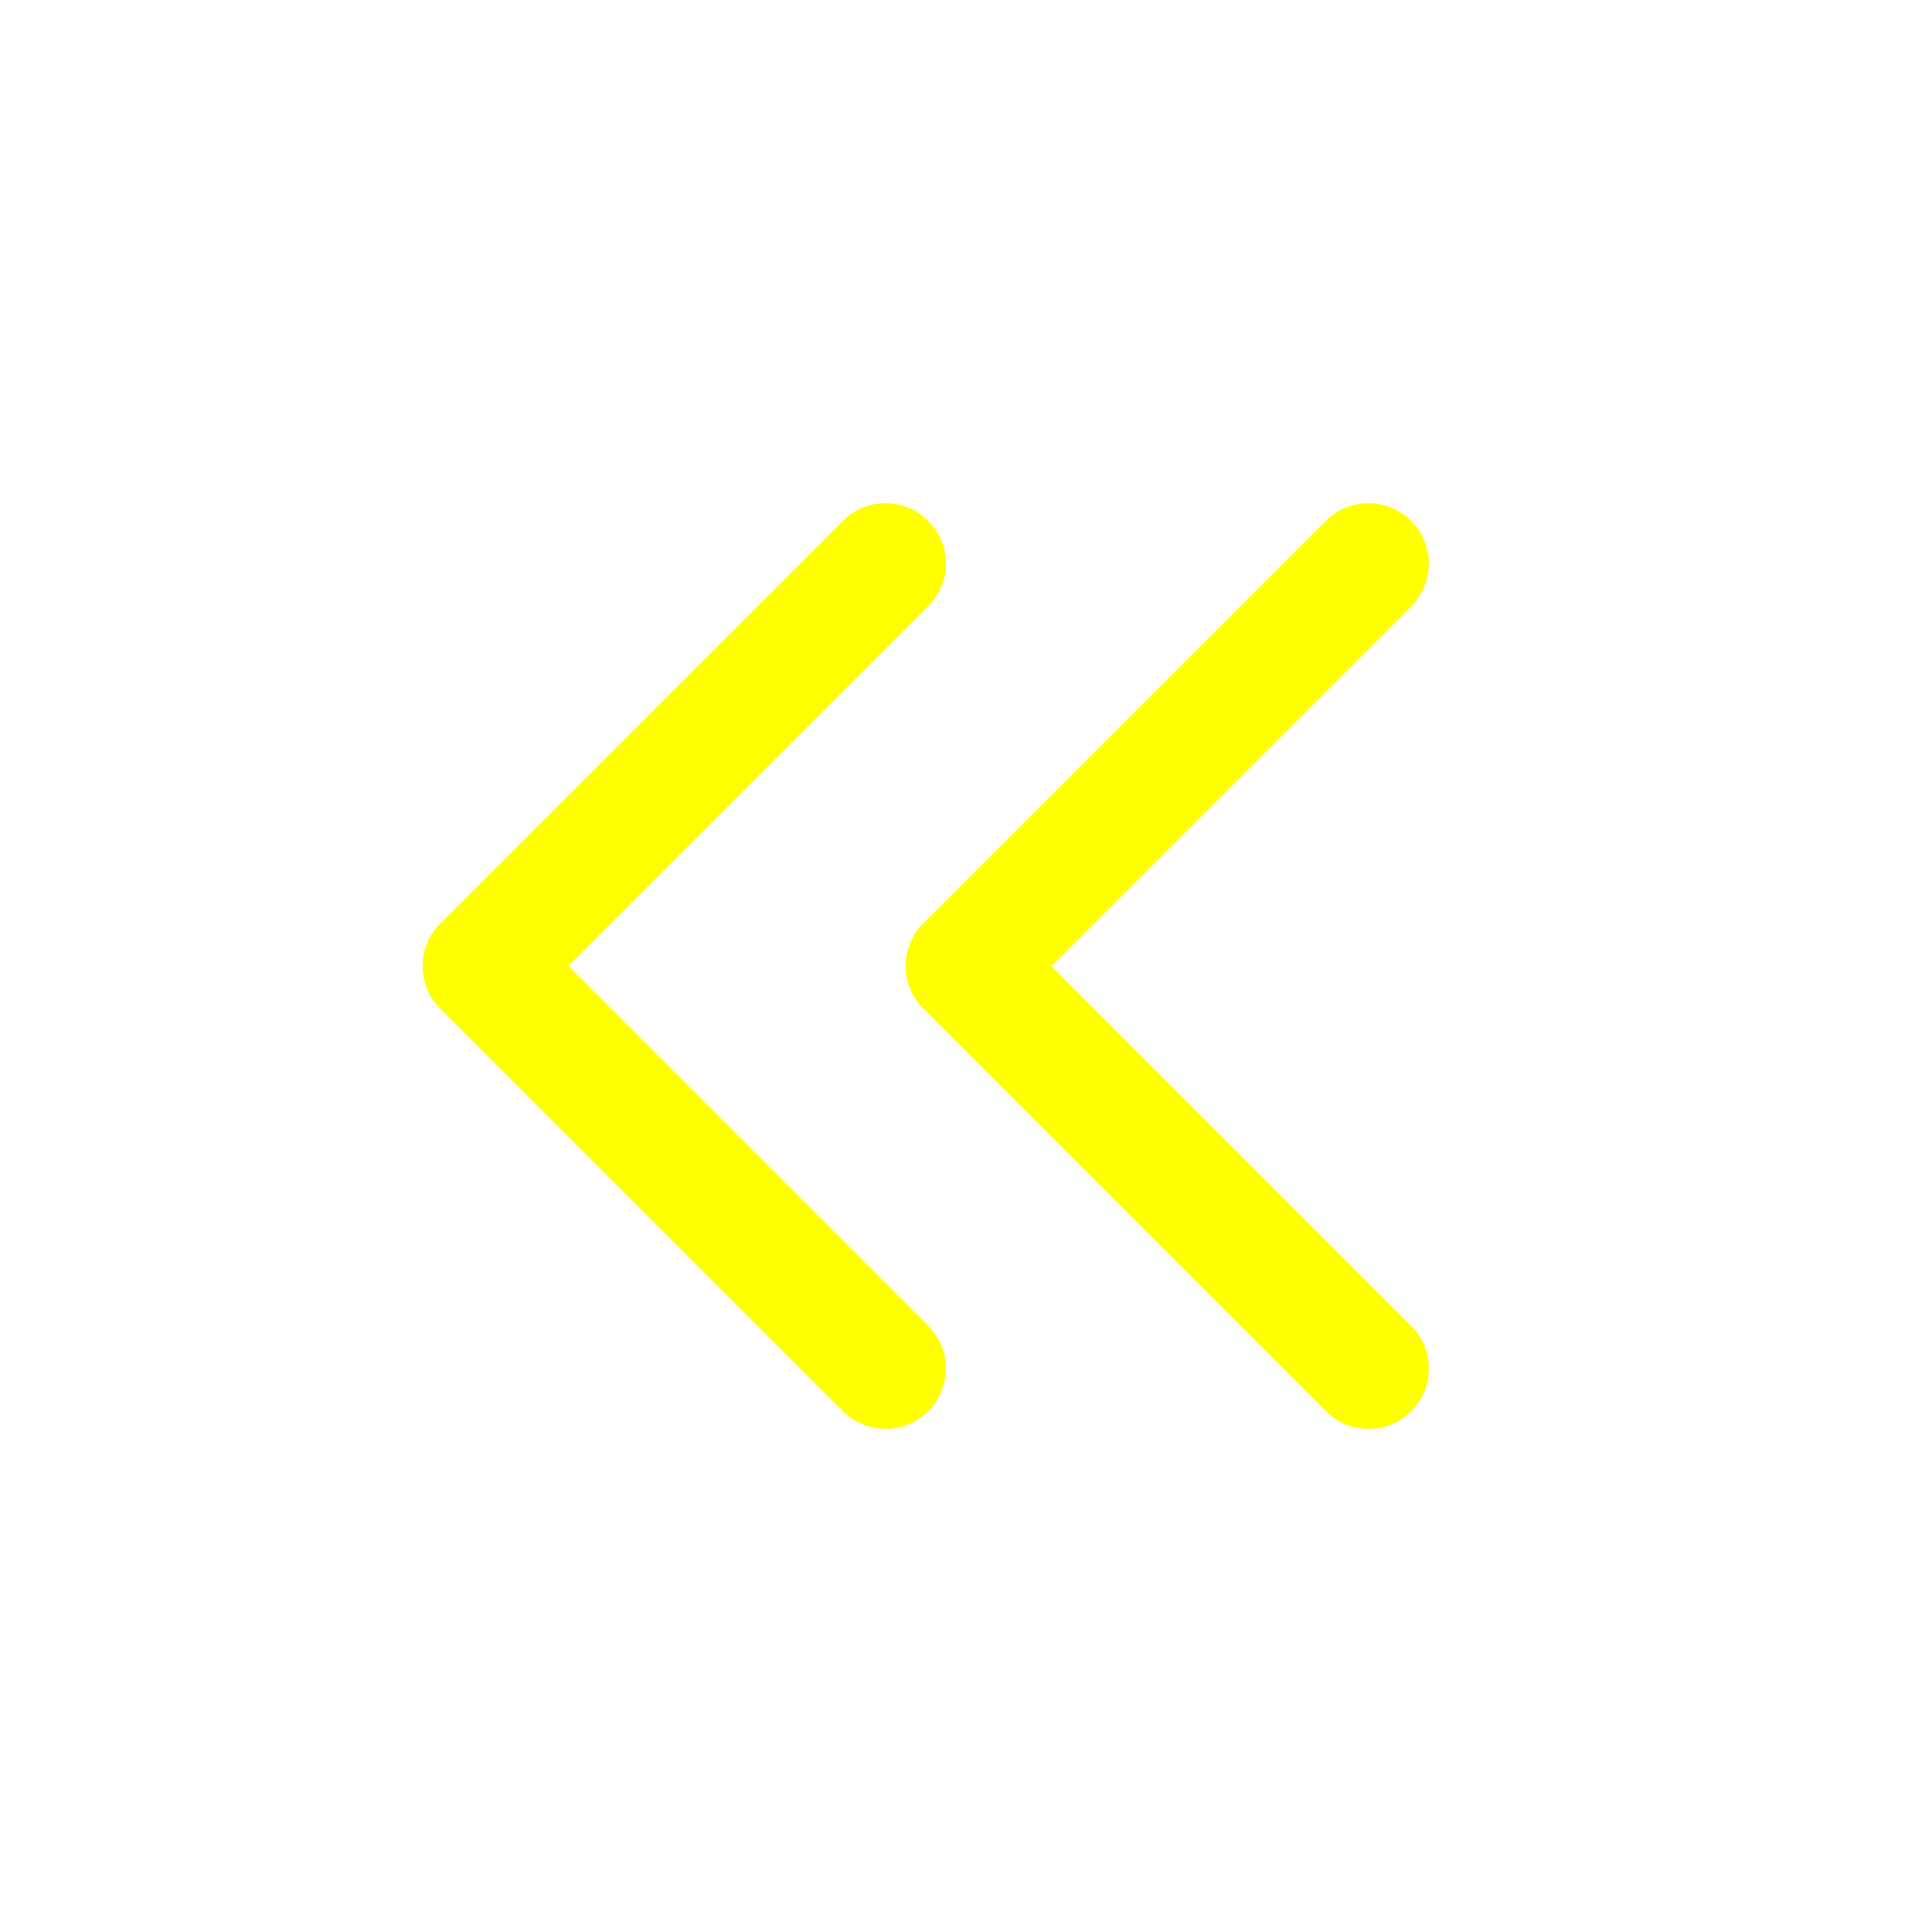
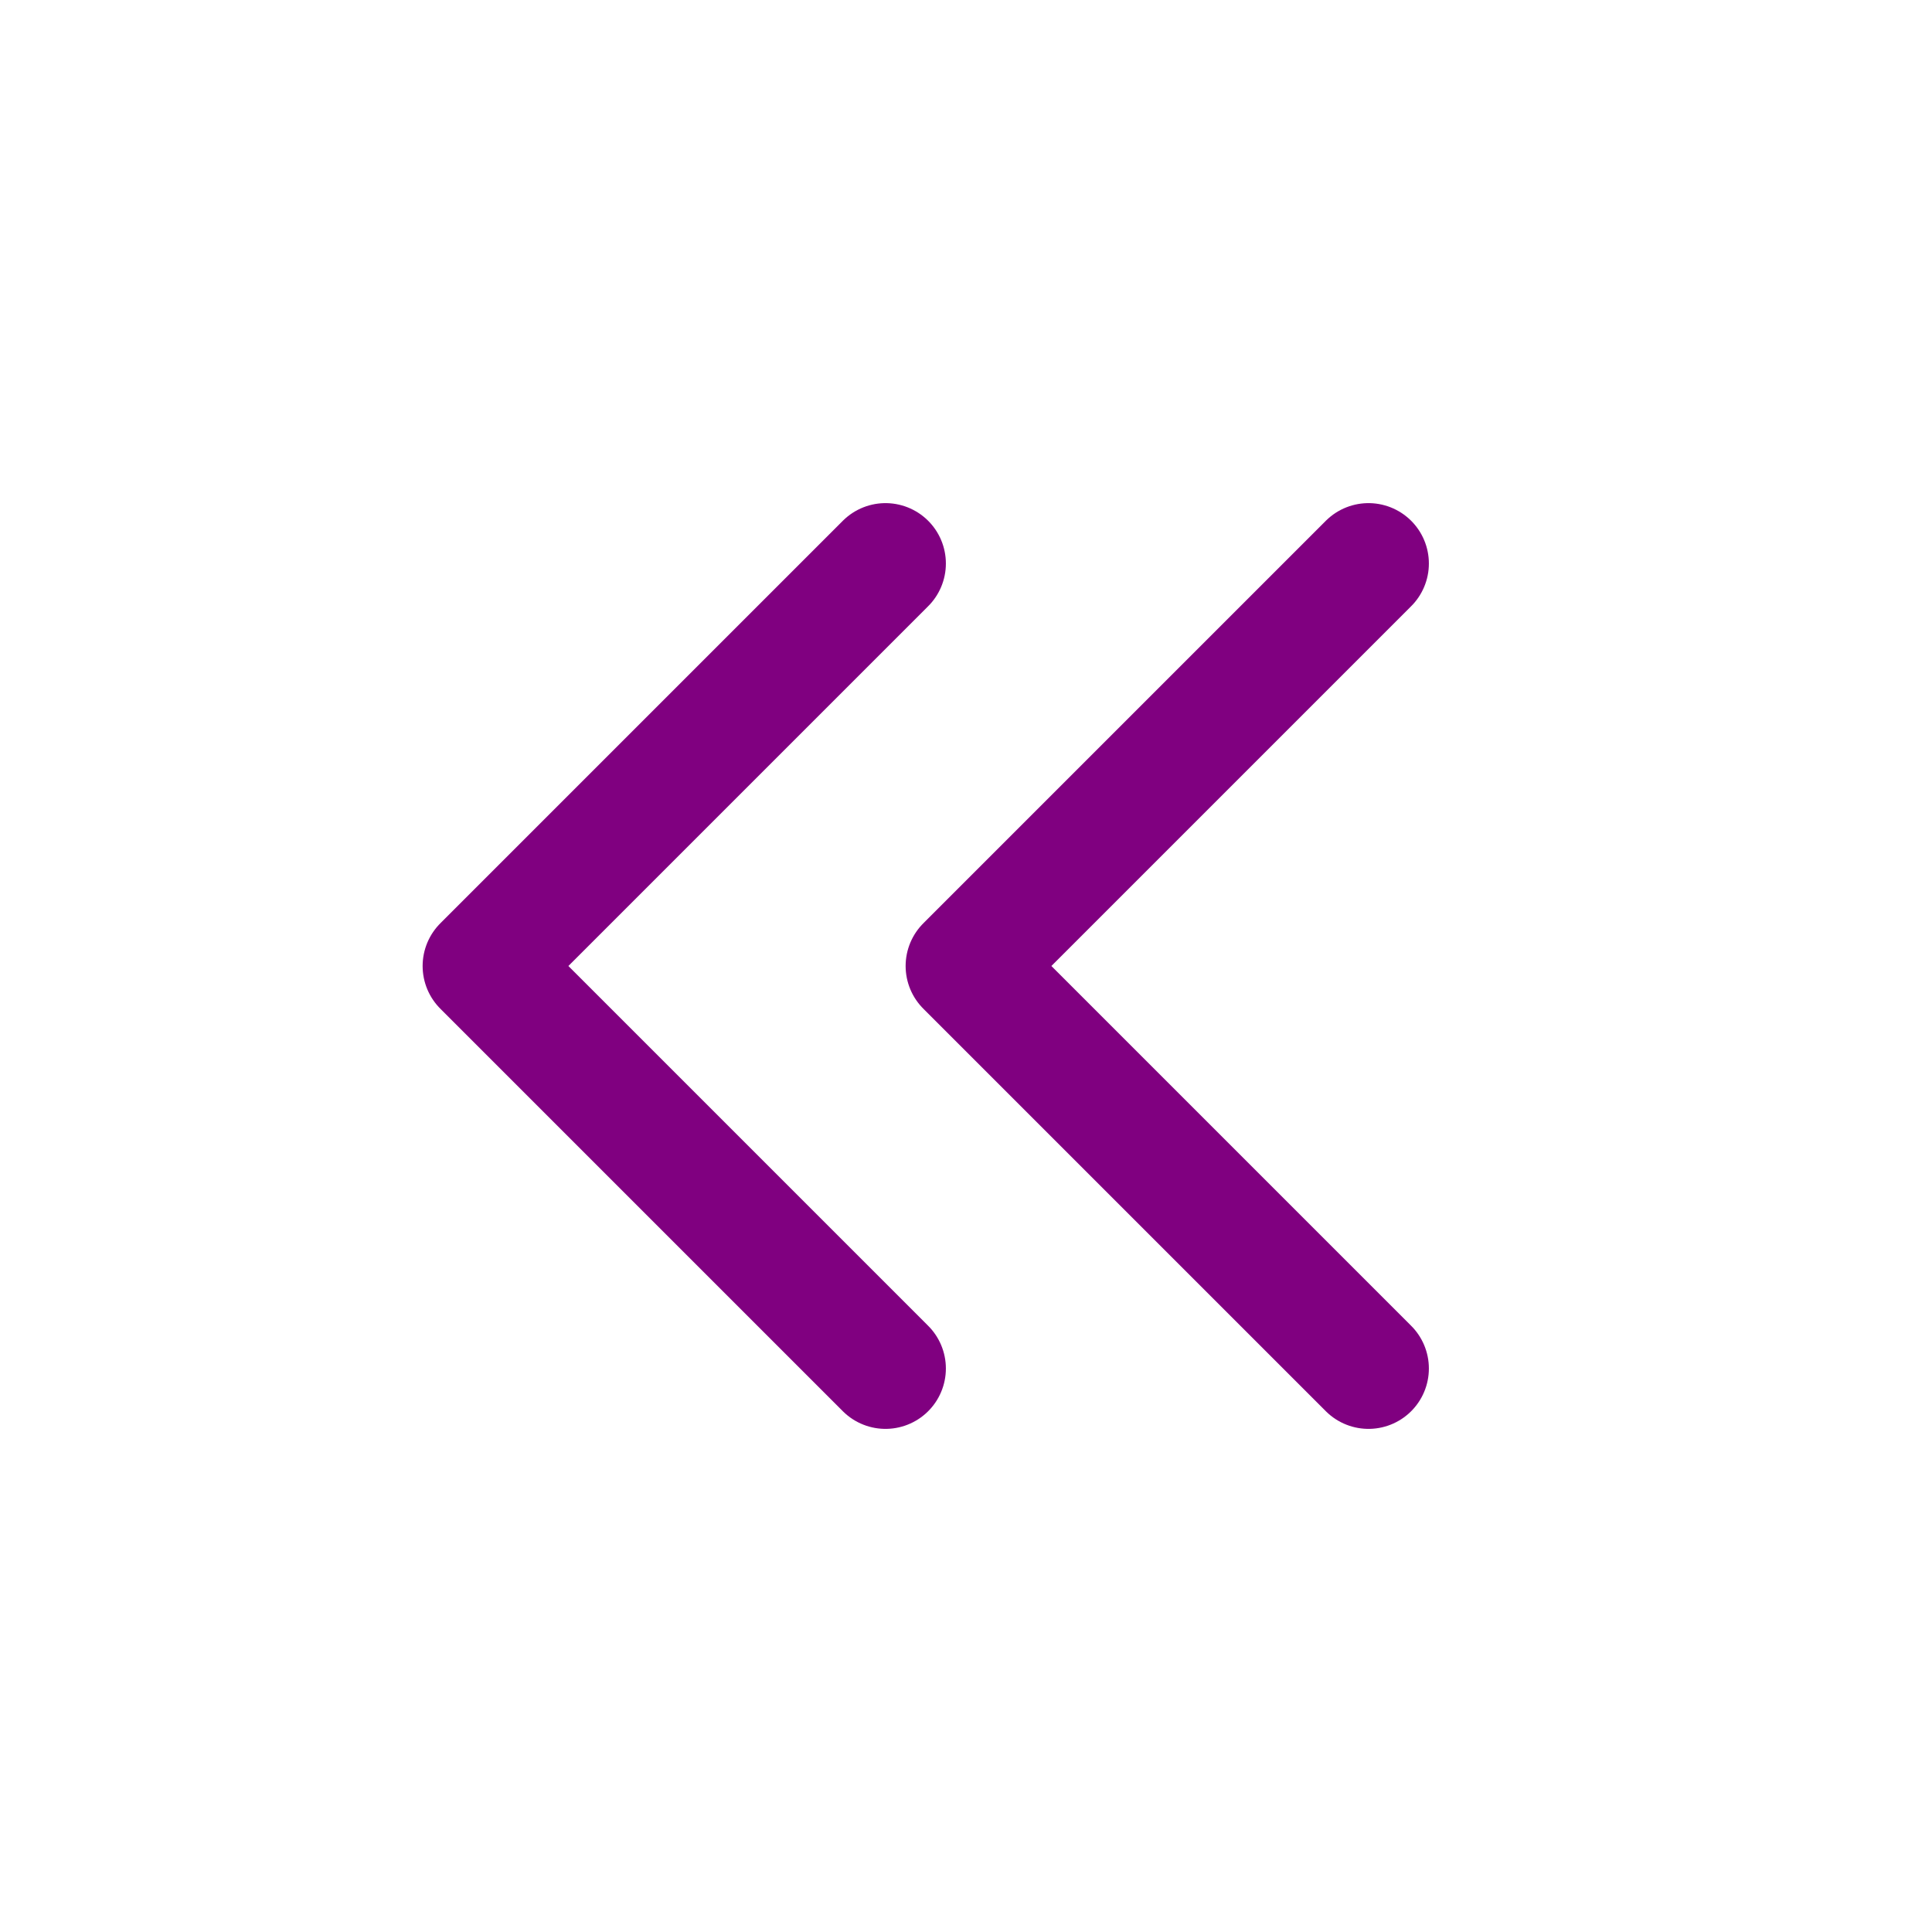
- <svg xmlns="http://www.w3.org/2000/svg" class="icon icon-tabler icon-tabler-chevrons-left" width="24" height="24" viewBox="0 0 24 24" stroke-width="1.5" stroke="yellow" fill="none" stroke-linecap="round" stroke-linejoin="round">
+ <svg xmlns="http://www.w3.org/2000/svg" class="icon icon-tabler icon-tabler-chevrons-left" width="24" height="24" viewBox="0 0 24 24" stroke-width="1.5" stroke="purple" fill="none" stroke-linecap="round" stroke-linejoin="round">
  <path stroke="none" d="M0 0h24v24H0z" fill="none" />
  <polyline points="11 7 6 12 11 17" />
  <polyline points="17 7 12 12 17 17" />
  <style type="text/css" media="screen">path{vector-effect:non-scaling-stroke}</style>
</svg>
